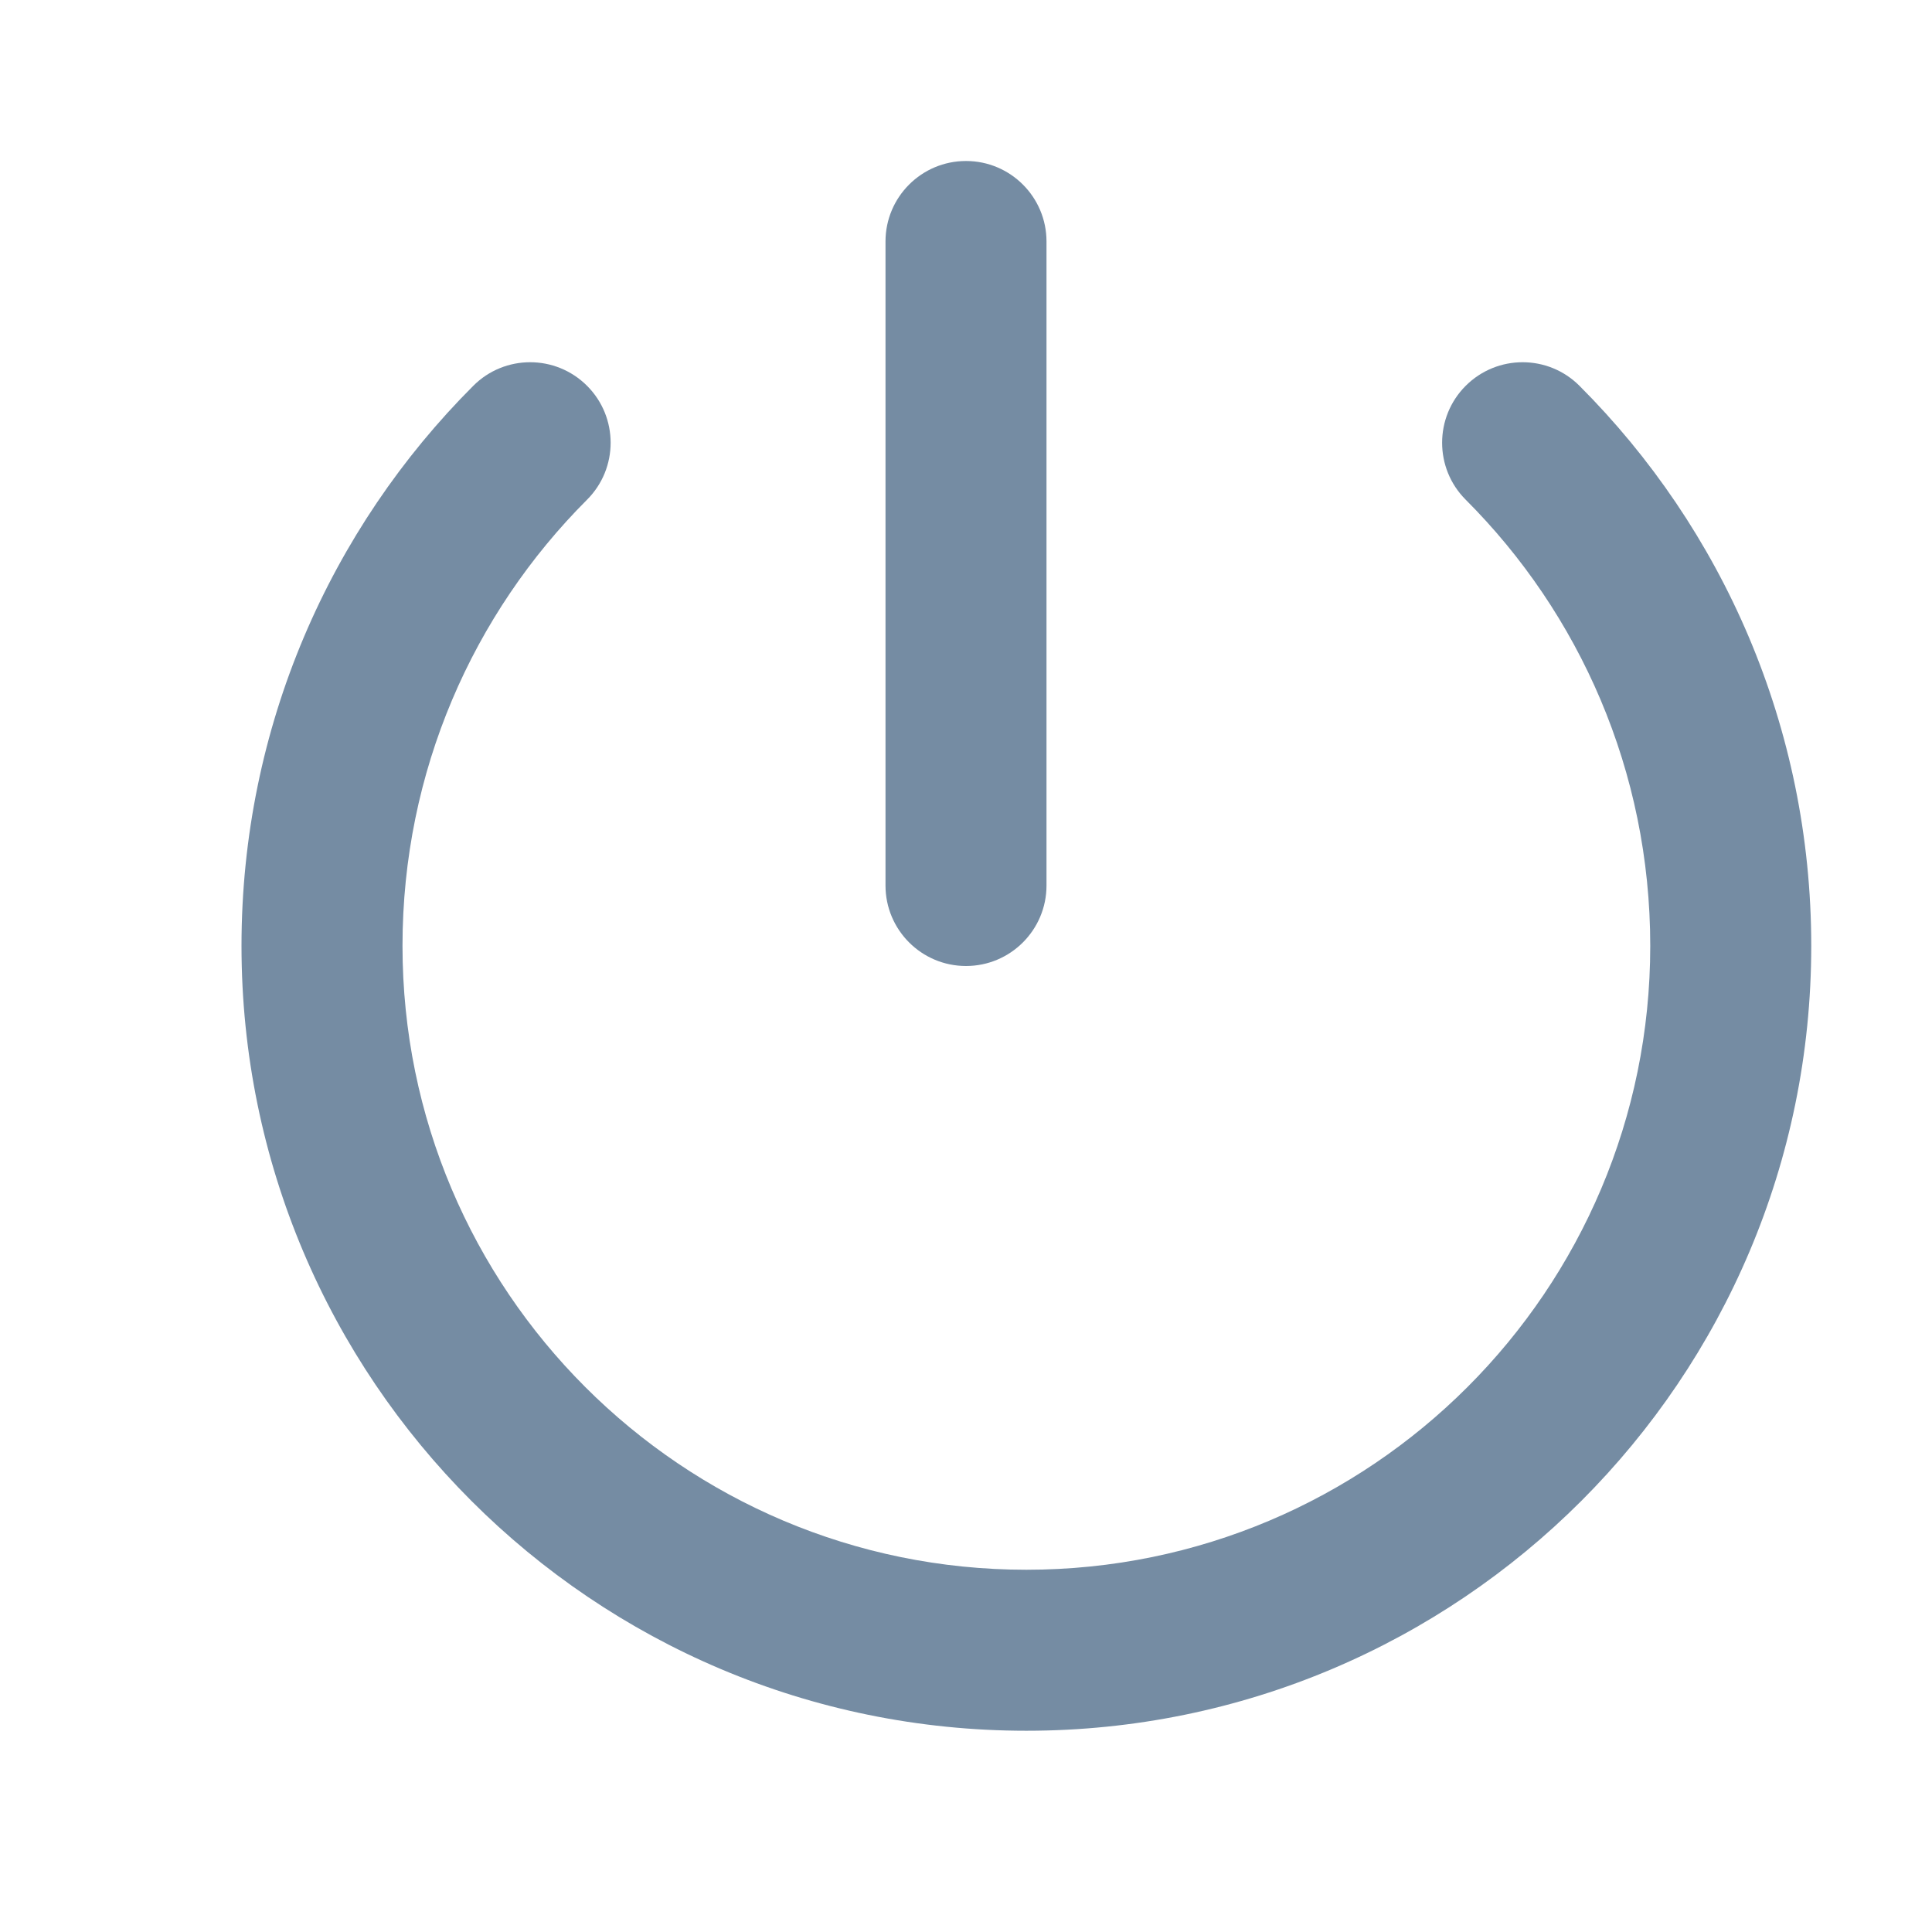
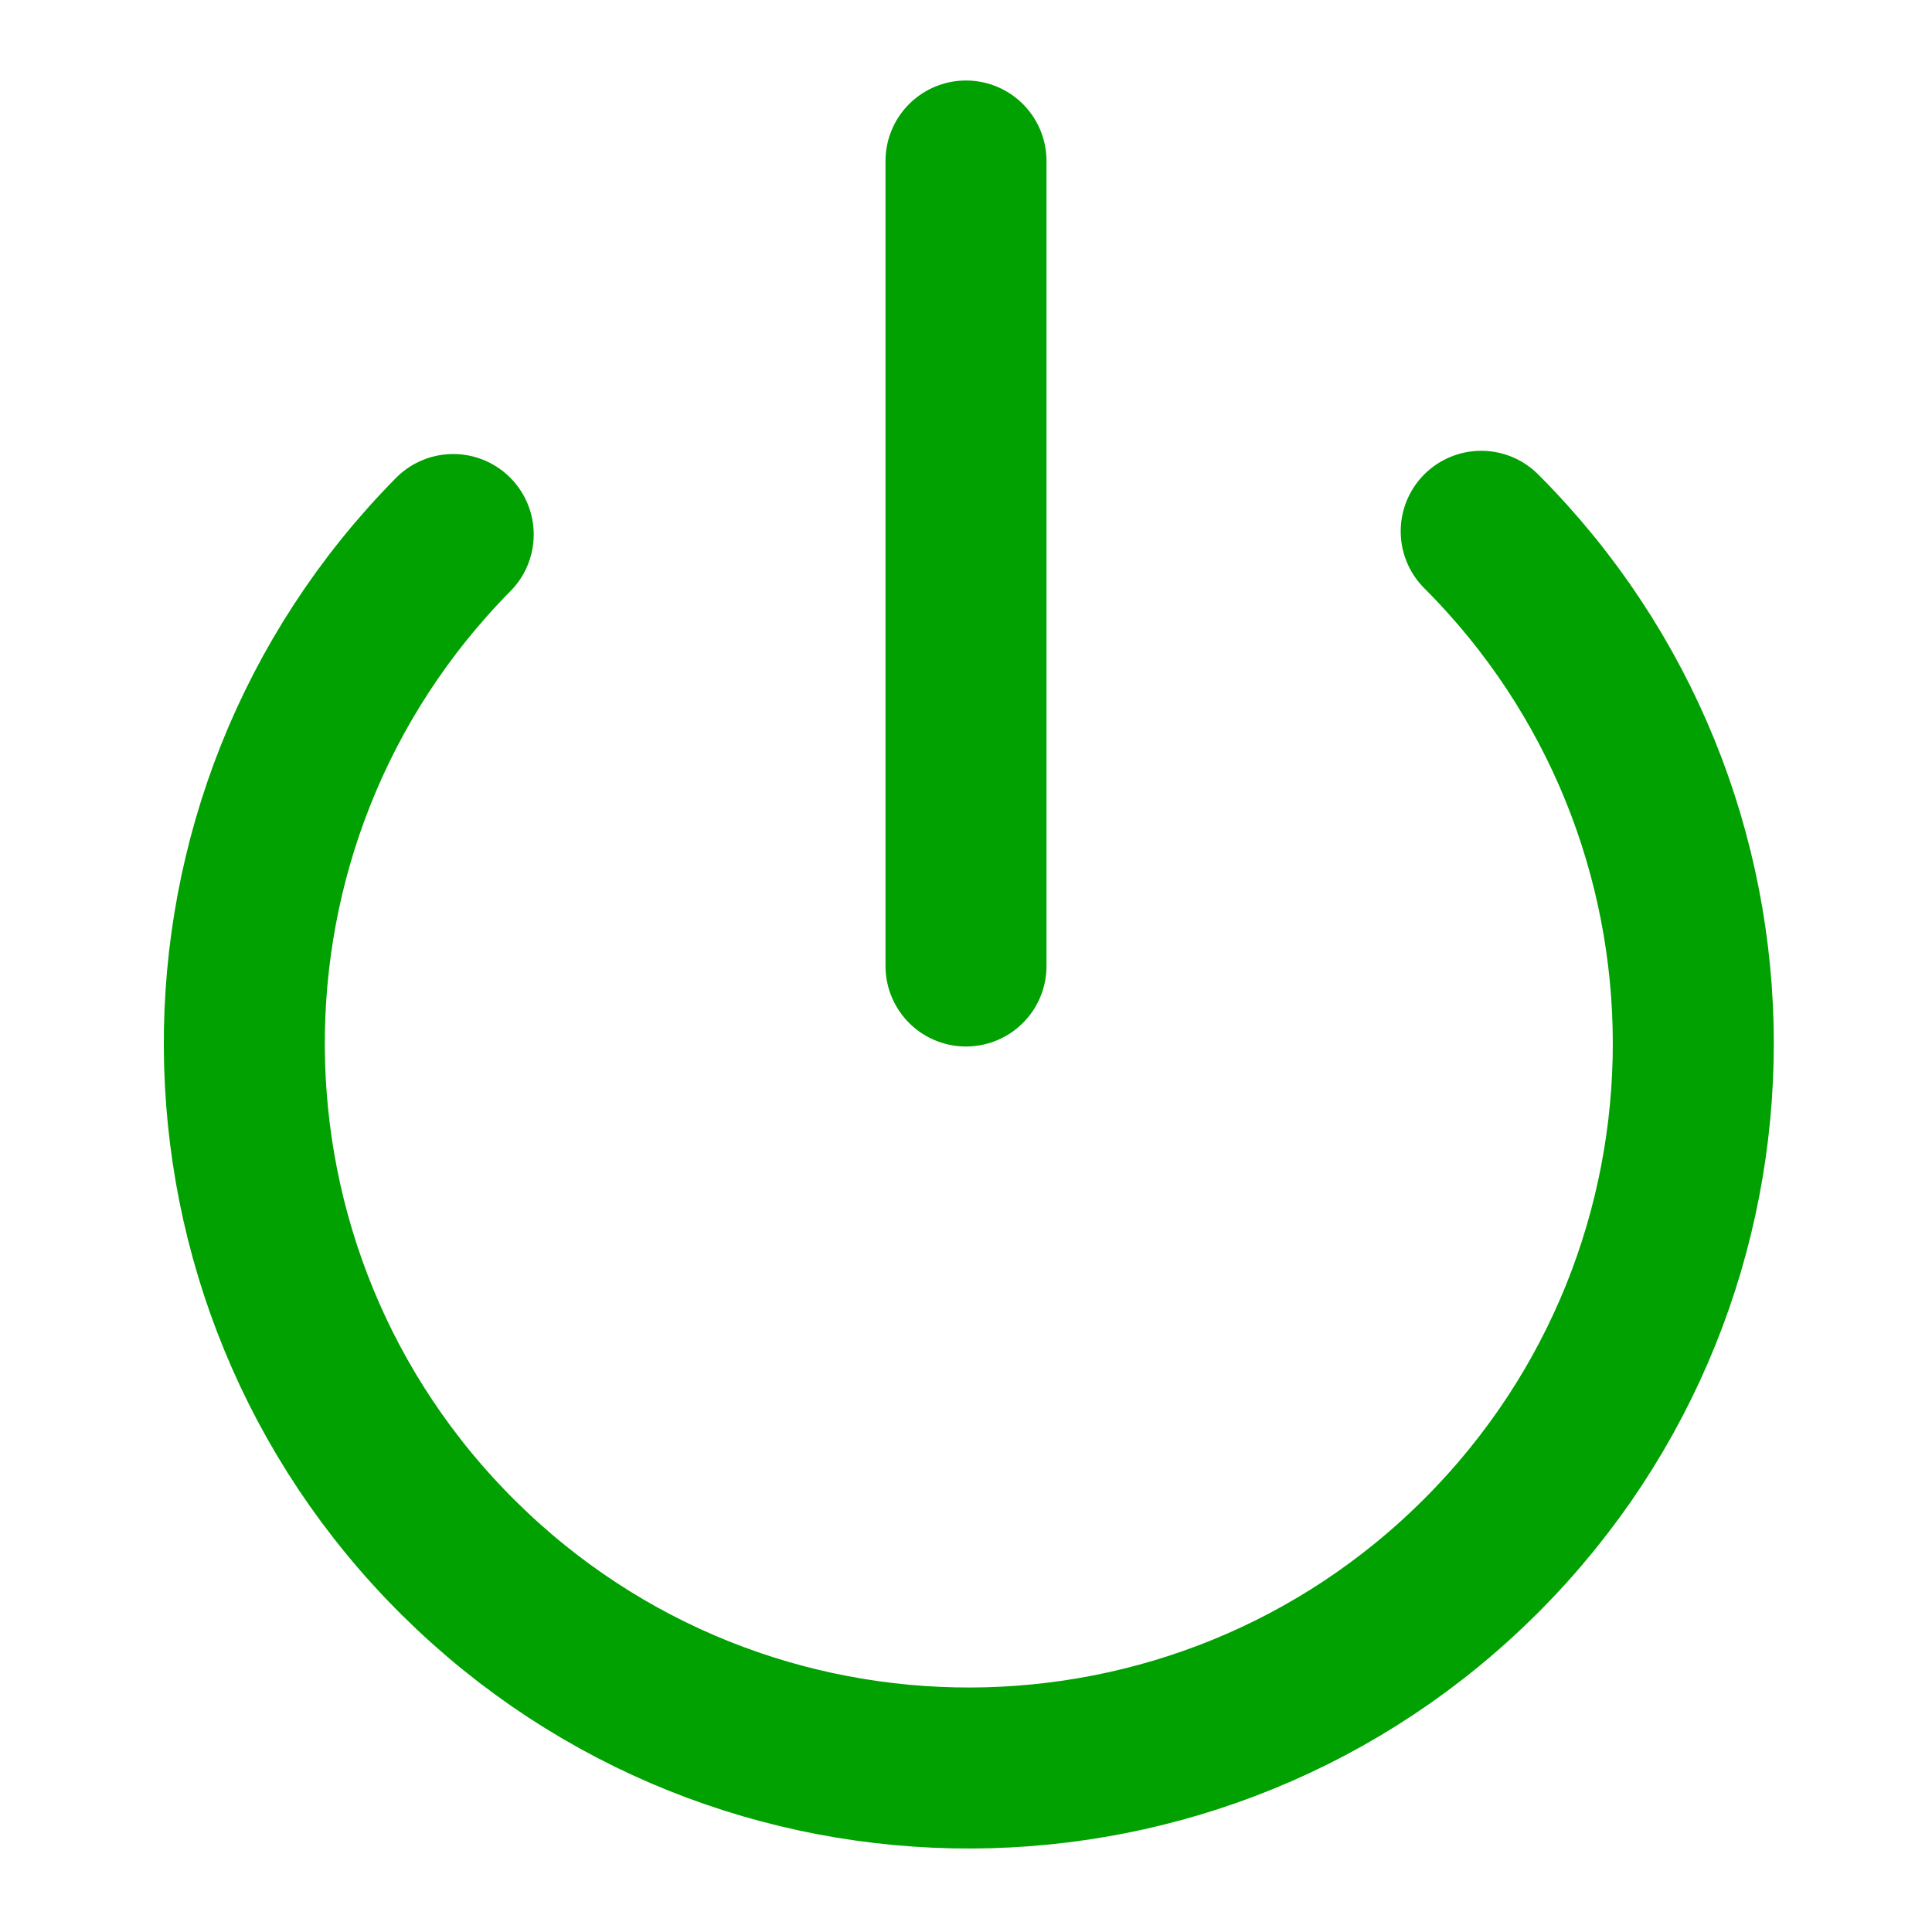
- <svg xmlns="http://www.w3.org/2000/svg" width="800px" height="800px" viewBox="0 0 24 24" fill="none">
-   <path d="M12 2C11.448 2 11 2.448 11 3V11C11 11.552 11.448 12 12 12C12.552 12 13 11.552 13 11V3C13 2.448 12.552 2 12 2z" fill="#758CA3" />
-   <path fill-rule="evenodd" clip-rule="evenodd" d="M7.293 4.793C7.683 5.183 7.683 5.817 7.293 6.207C5.879 7.621 5 9.579 5 11.75C5 16.03 8.47 19.5 12.75 19.5C17.03 19.5 20.5 16.03 20.5 11.75C20.5 9.579 19.621 7.621 18.207 6.207C17.817 5.817 17.817 5.183 18.207 4.793C18.598 4.402 19.231 4.402 19.621 4.793C21.393 6.565 22.5 9.026 22.5 11.75C22.5 17.135 18.135 21.5 12.75 21.5C7.365 21.5 3 17.135 3 11.75C3 9.026 4.107 6.565 5.879 4.793C6.269 4.402 6.902 4.402 7.293 4.793z" fill="#758CA3" />
+ <svg xmlns="http://www.w3.org/2000/svg" width="24" height="24" viewBox="0 0 24 24" fill="none" stroke="#00A100" stroke-width="2" stroke-linecap="round" stroke-linejoin="round" class="lucide lucide-power-icon lucide-power">
+   <path d="M12 2v10" />
+   <path d="M18.4 6.6a9 9 0 1 1-12.77.04" />
</svg>
